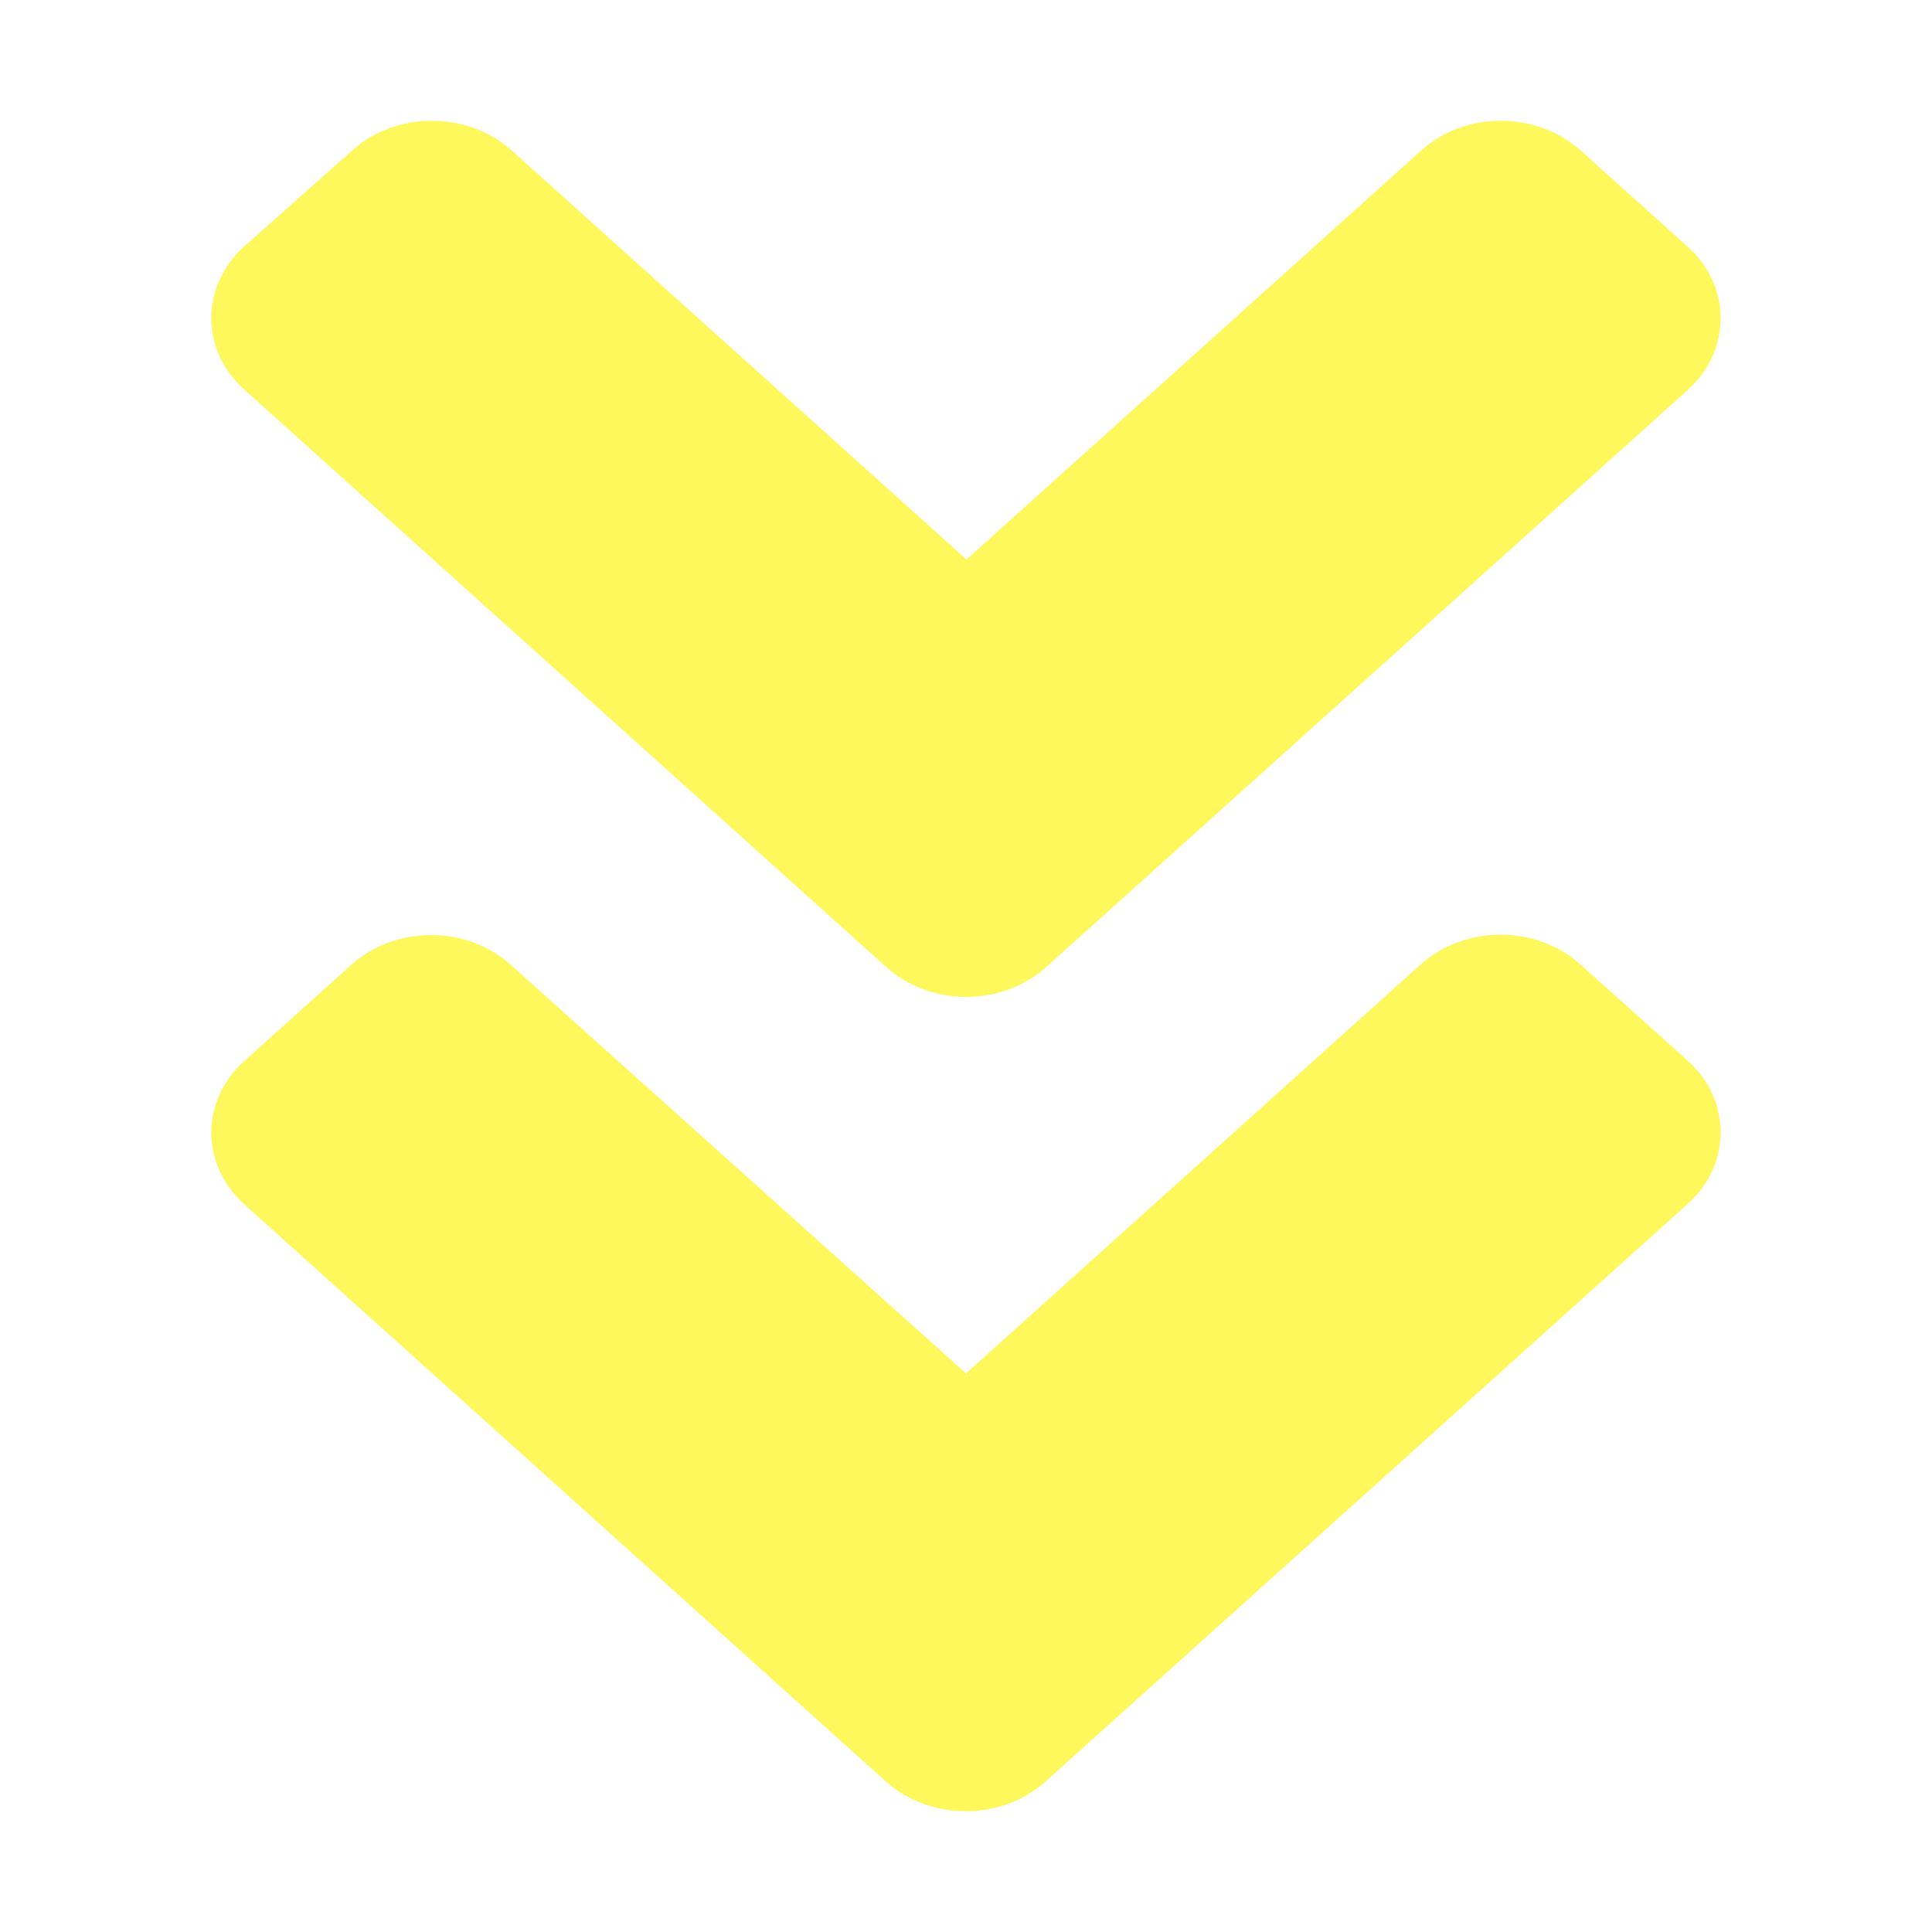
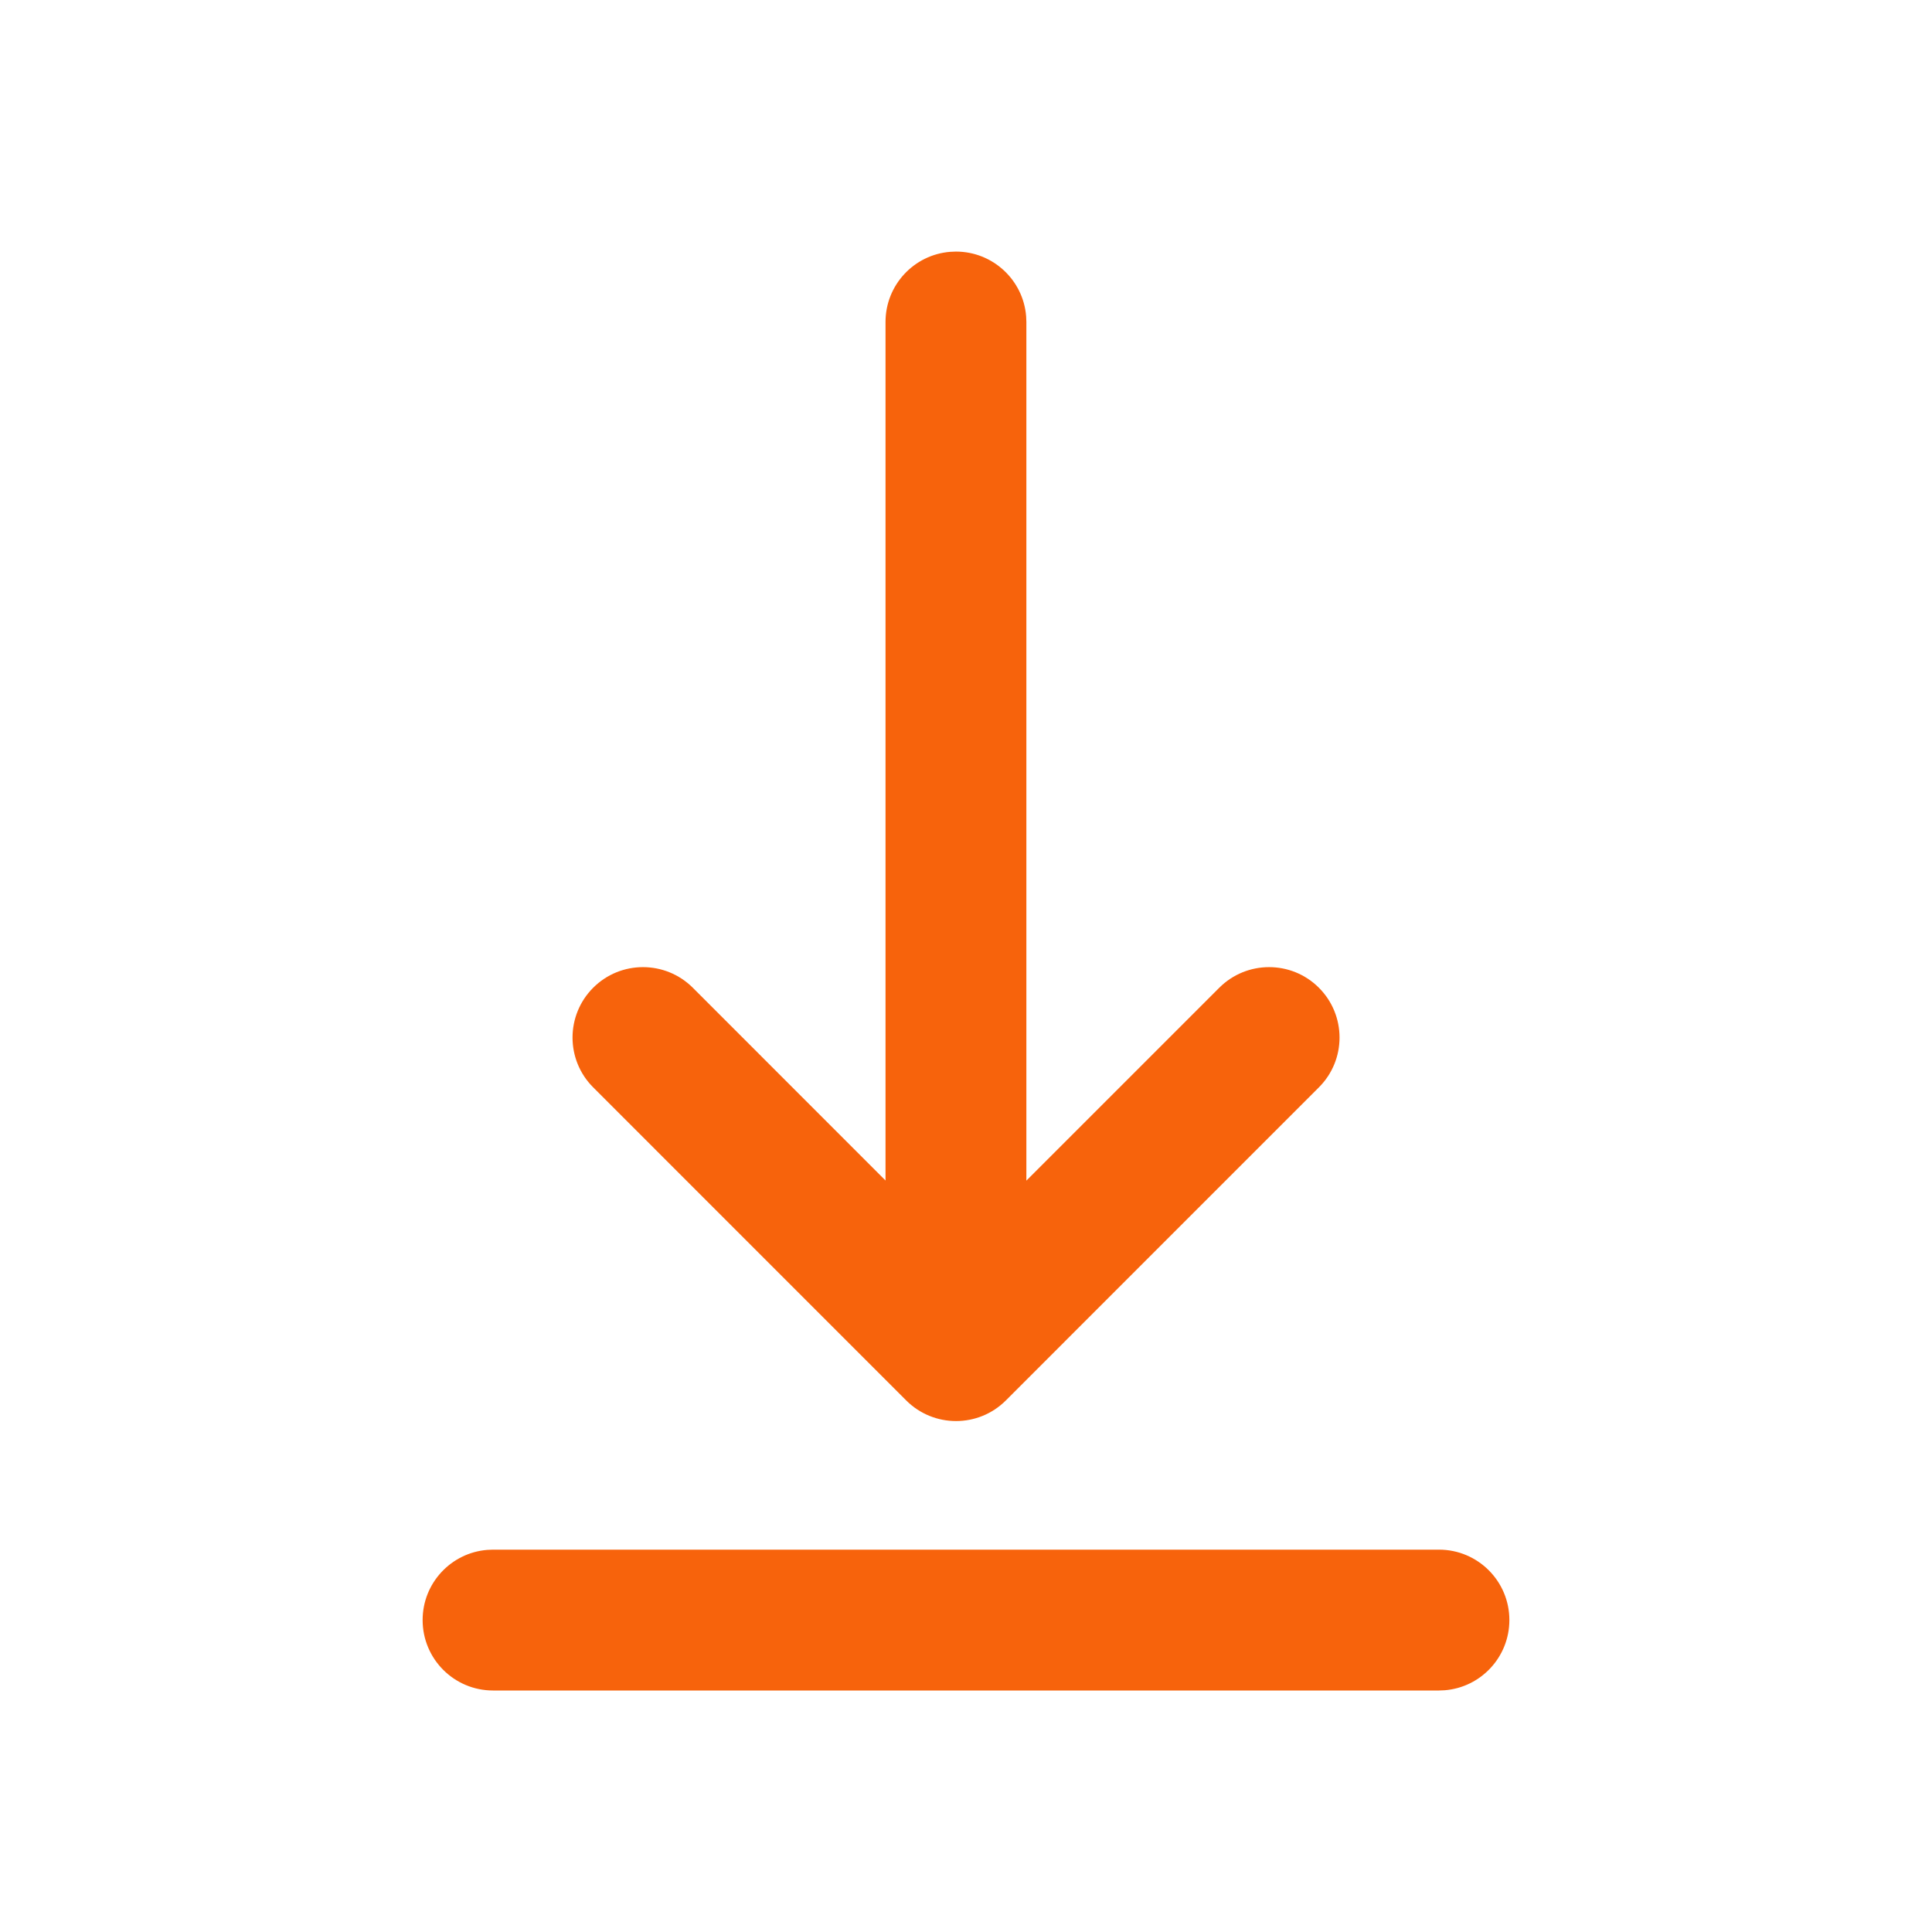
<svg xmlns="http://www.w3.org/2000/svg" width="32" height="32" viewBox="0 0 32 32" fill="none">
-   <path d="M17.328 16.018L27.949 6.464C28.683 5.804 28.683 4.736 27.949 4.083L26.184 2.495C25.45 1.835 24.263 1.835 23.537 2.495L16.008 9.267L8.479 2.495C7.745 1.835 6.558 1.835 5.831 2.495L4.051 4.076C3.316 4.736 3.316 5.804 4.051 6.457L14.672 16.011C15.406 16.678 16.593 16.678 17.328 16.018V16.018ZM14.672 29.506L4.051 19.952C3.316 19.291 3.316 18.224 4.051 17.57L5.816 15.983C6.55 15.322 7.737 15.322 8.463 15.983L16 22.748L23.529 15.976C24.263 15.316 25.45 15.316 26.177 15.976L27.949 17.563C28.683 18.224 28.683 19.291 27.949 19.945L17.328 29.498C16.593 30.166 15.406 30.166 14.672 29.506V29.506Z" fill="#FFF85C" />
+   <path d="M8.167 25.667H23.833C24.478 25.667 25 26.189 25 26.833C25 27.445 24.529 27.948 23.929 27.996L23.833 28H8.167C7.522 28 7 27.478 7 26.833C7 26.221 7.471 25.719 8.071 25.671L8.167 25.667H23.833H8.167ZM15.738 4.171L15.833 4.167C16.445 4.167 16.948 4.638 16.996 5.238L17 5.333V19.555L20.195 16.36C20.651 15.905 21.39 15.905 21.845 16.36C22.301 16.816 22.301 17.555 21.845 18.01L16.66 23.196C16.204 23.651 15.466 23.651 15.01 23.196L9.825 18.01C9.369 17.555 9.369 16.816 9.825 16.36C10.28 15.905 11.019 15.905 11.475 16.36L14.667 19.553V5.333C14.667 4.721 15.138 4.219 15.738 4.171L15.833 4.167L15.738 4.171Z" fill="#f7630c" />
</svg>
